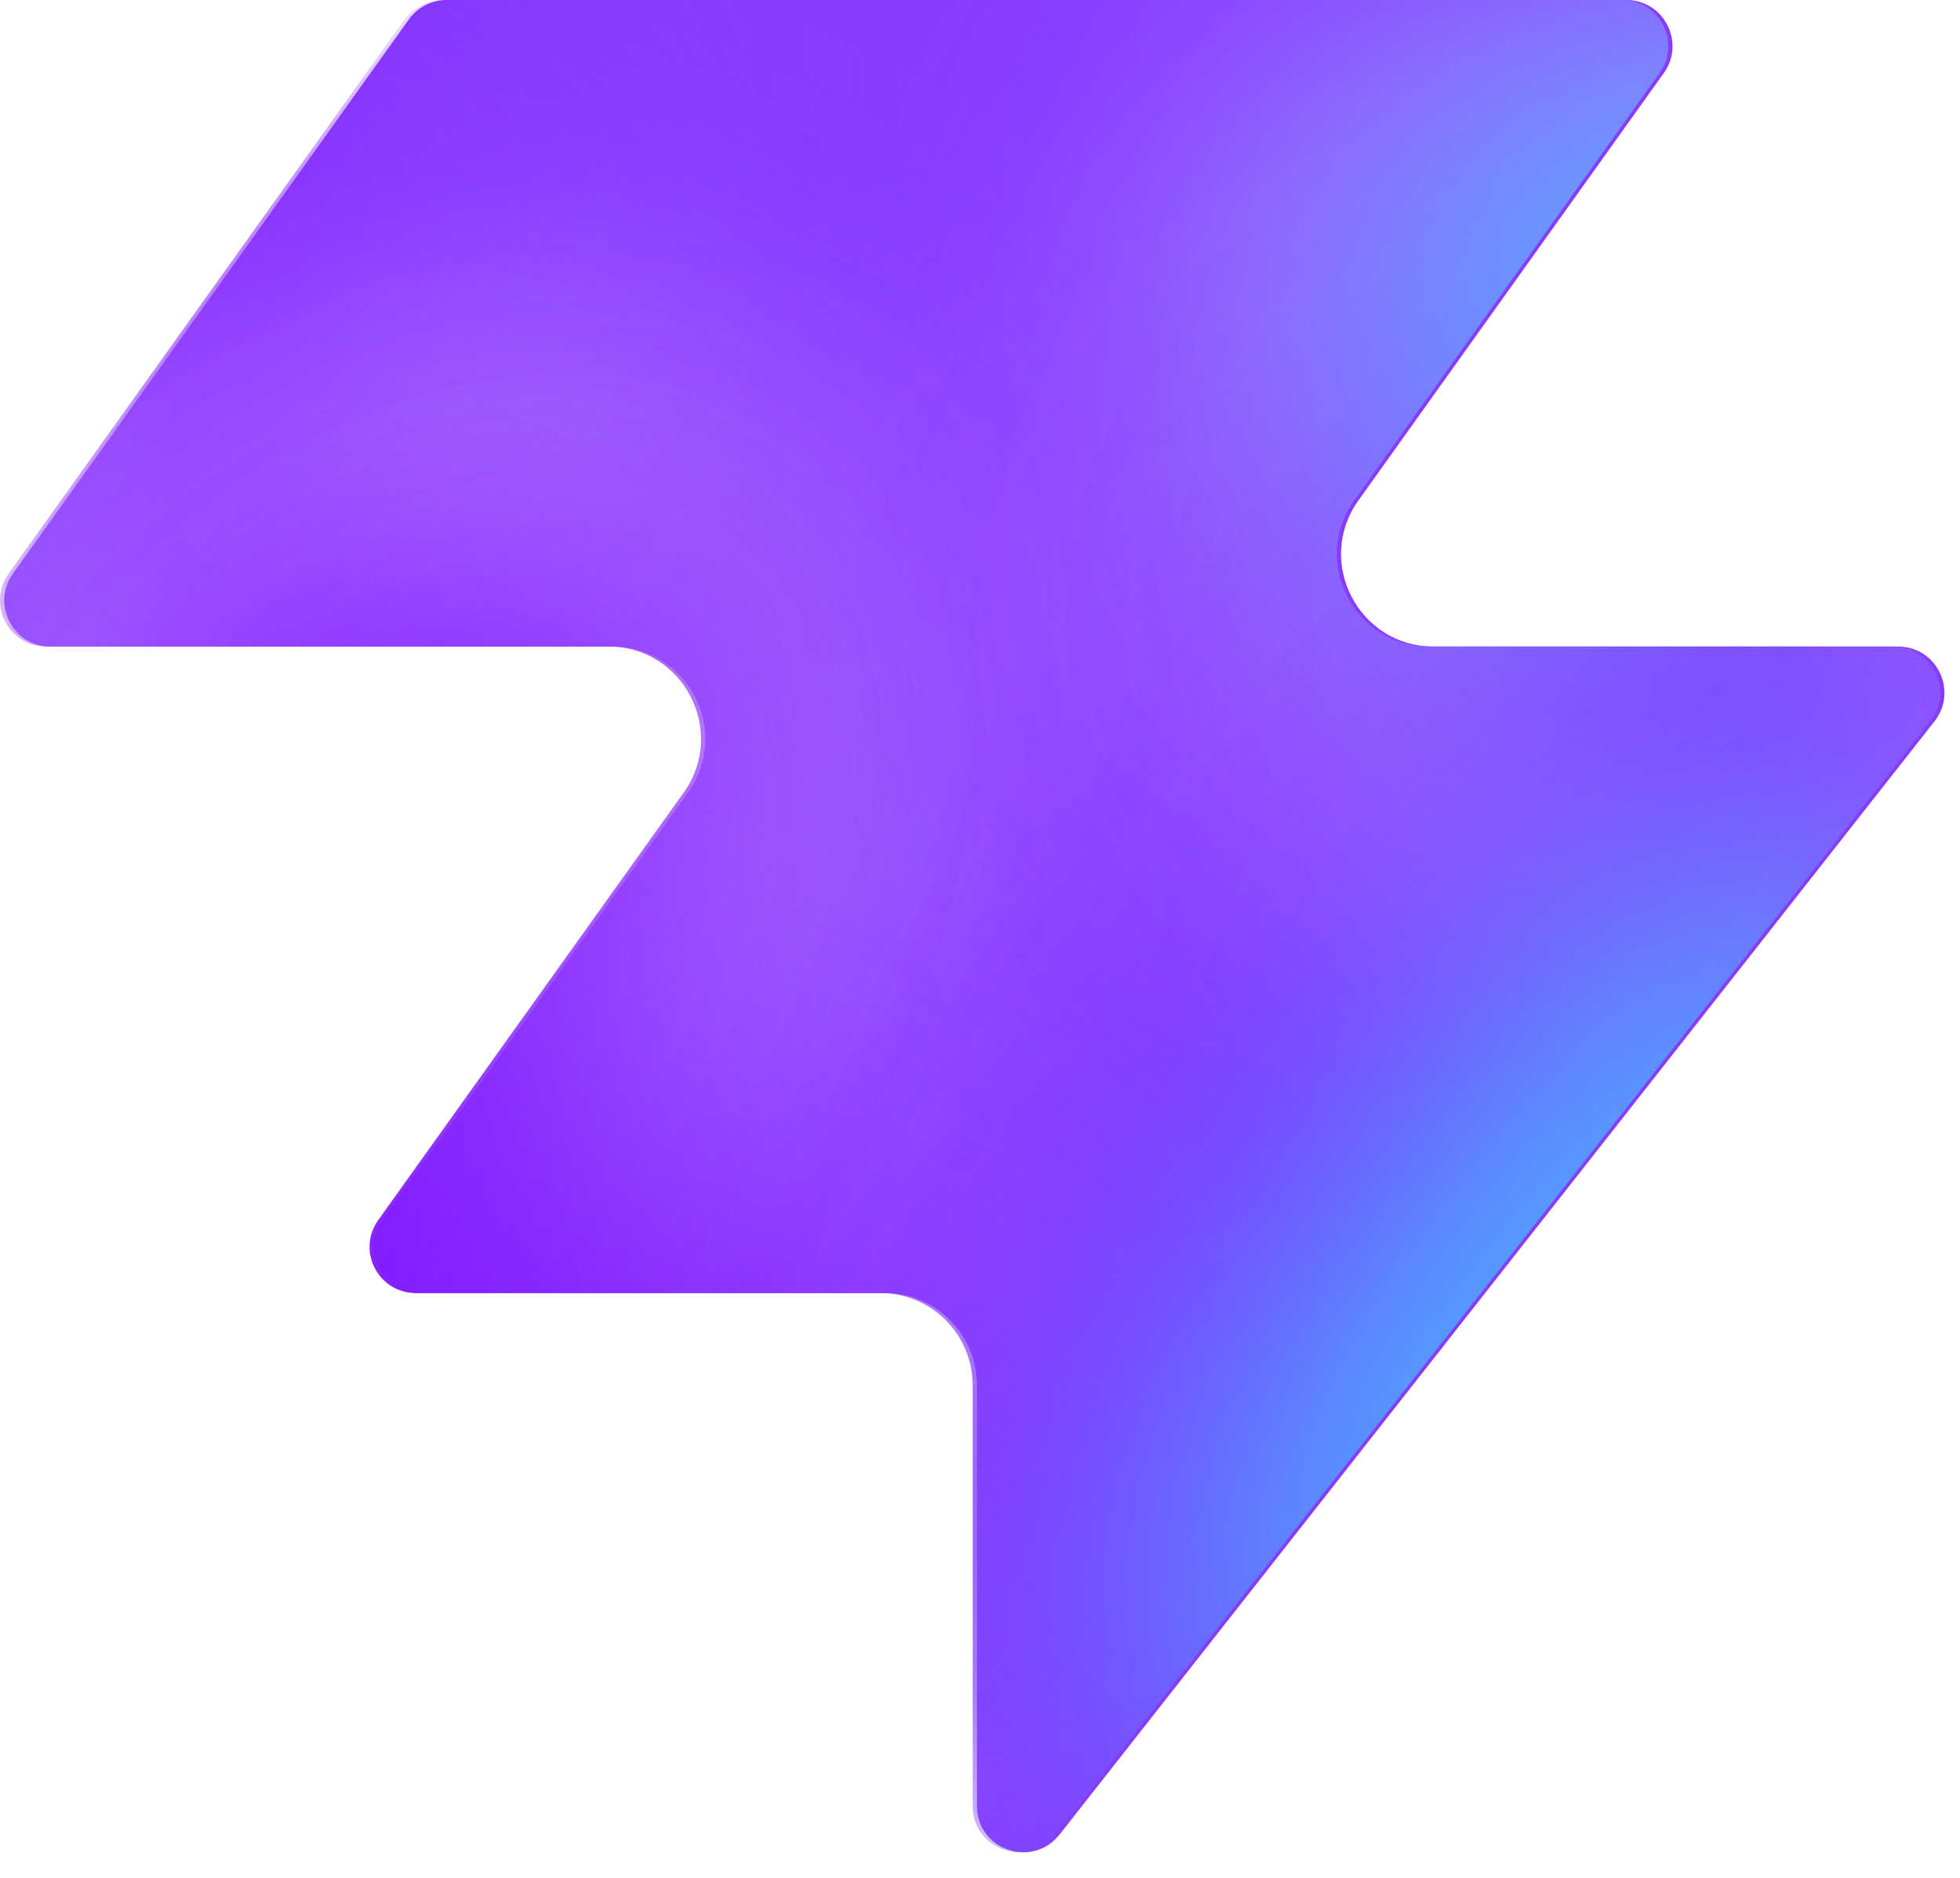
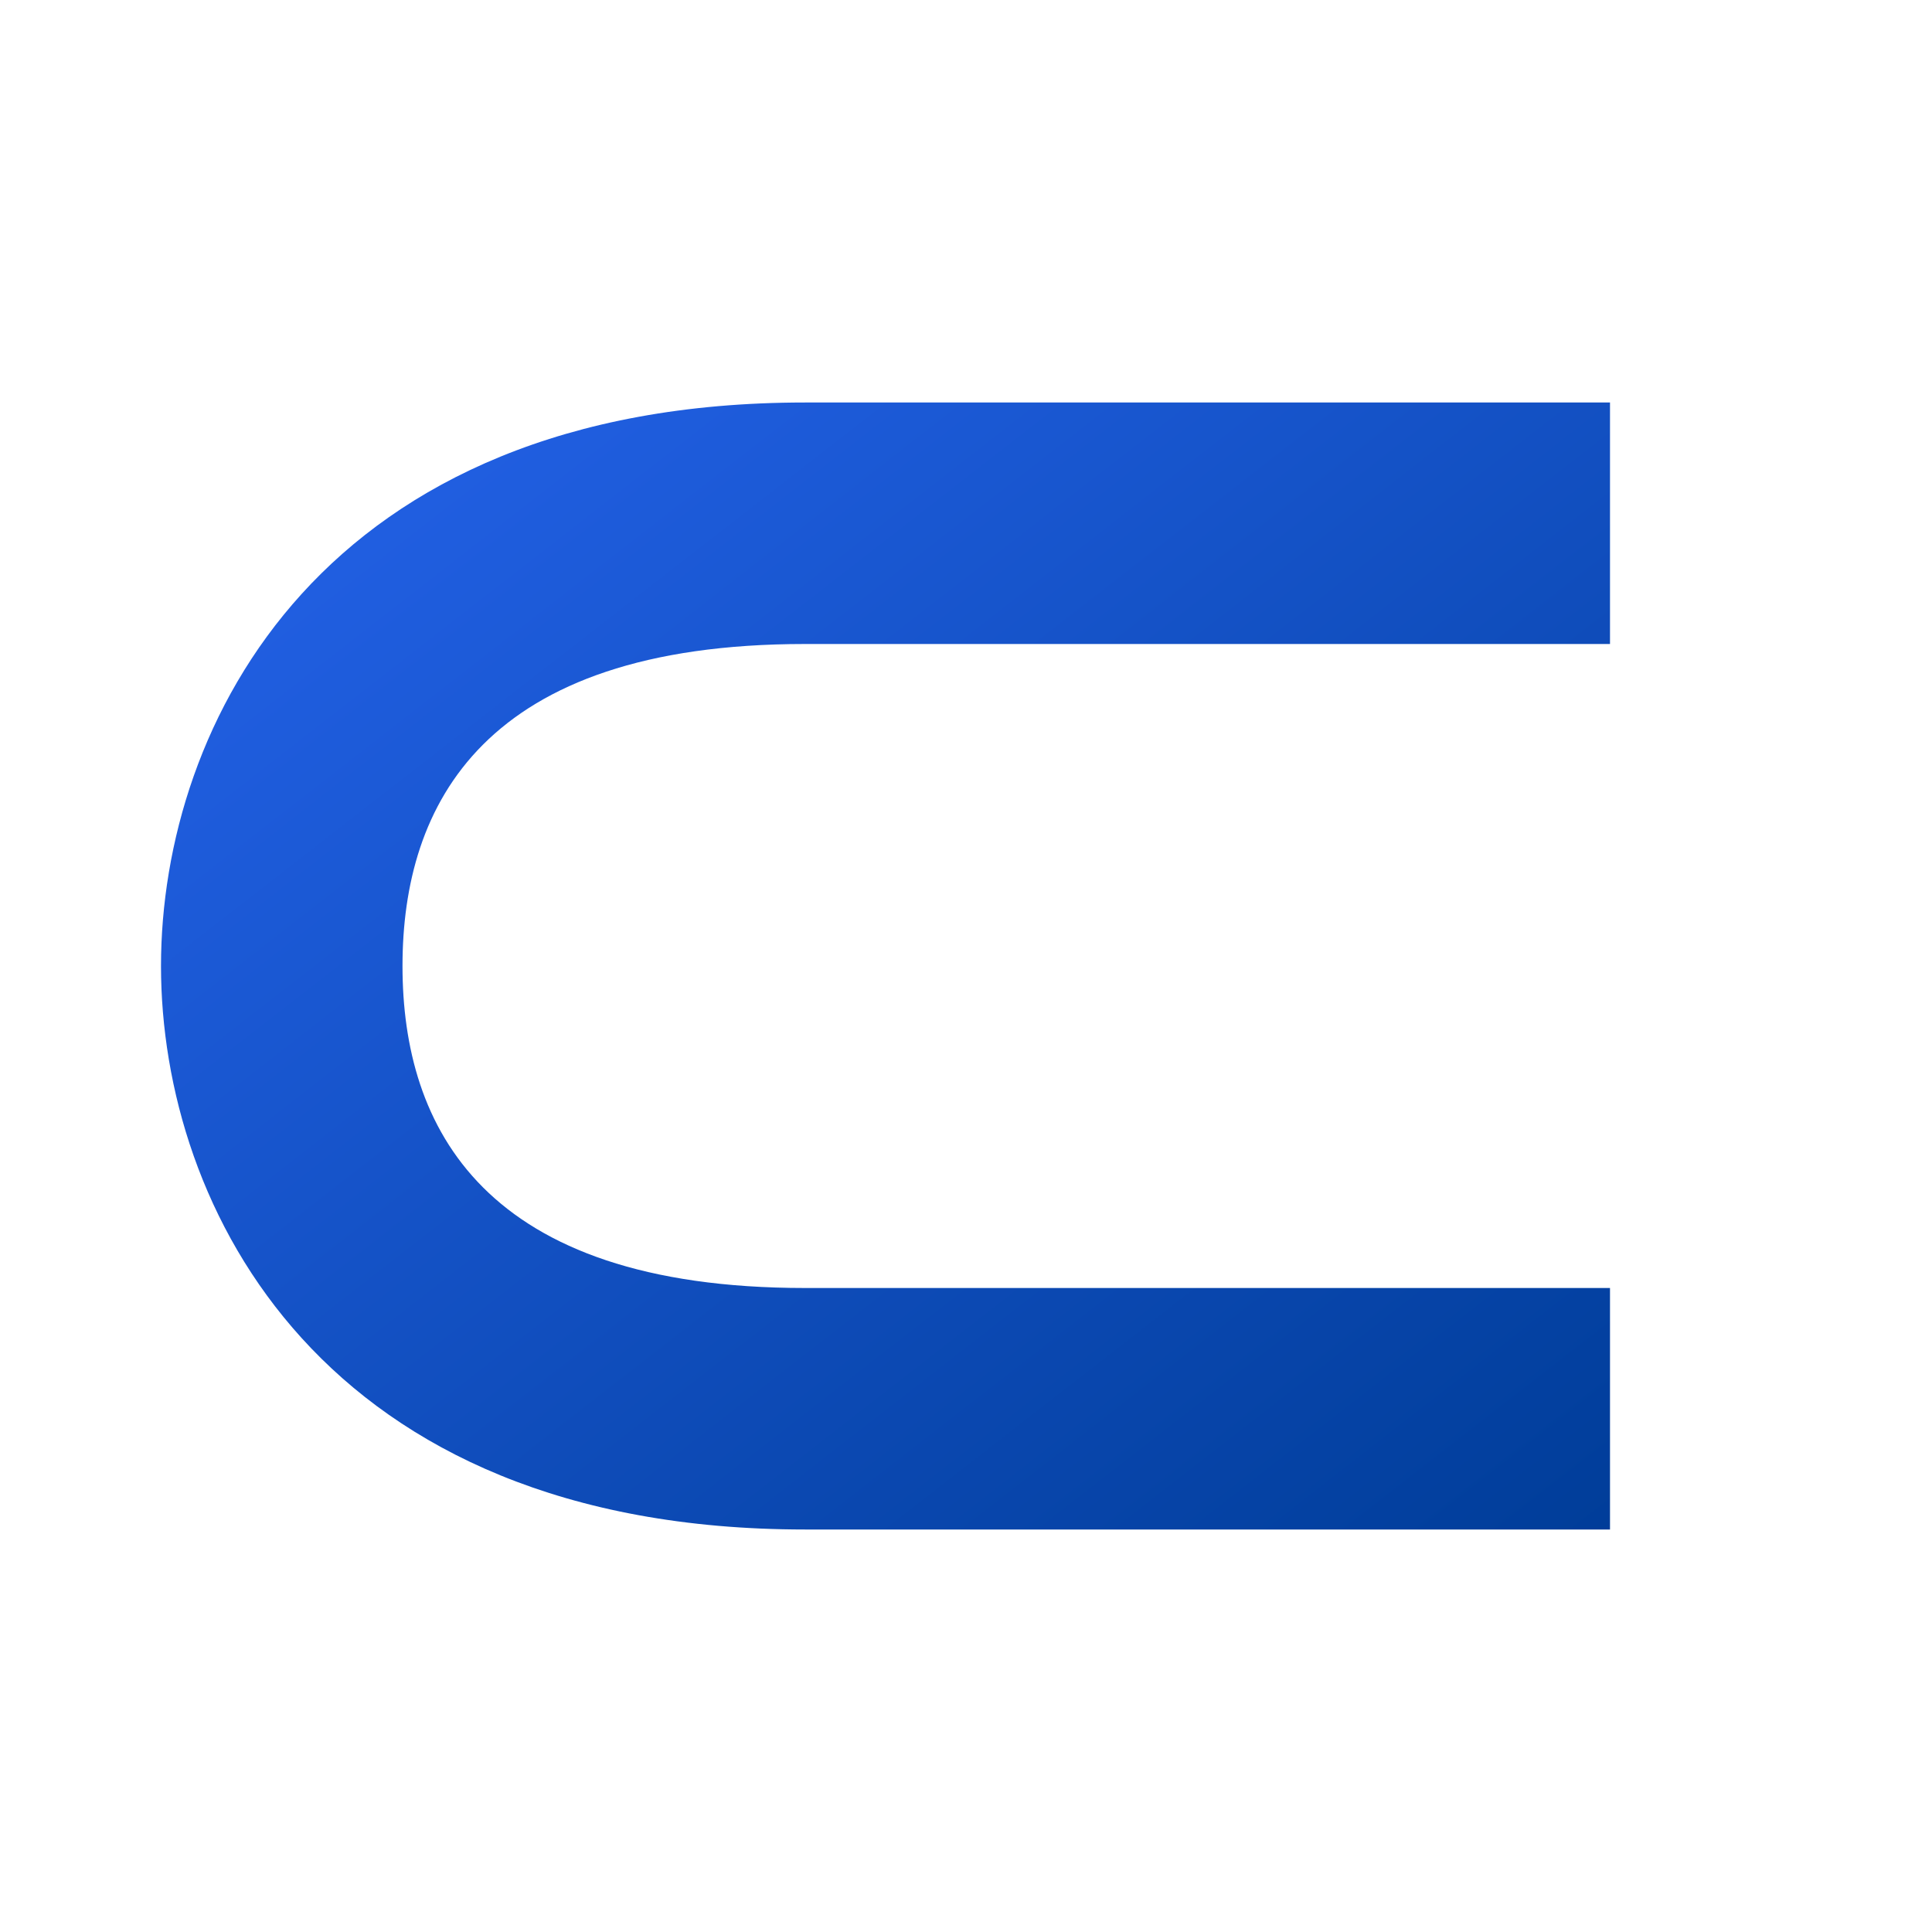
- <svg xmlns="http://www.w3.org/2000/svg" width="48" height="46" fill="none" viewBox="0 0 48 46">
-   <path fill="#863bff" d="M25.946 44.938c-.664.845-2.021.375-2.021-.698V33.937a2.26 2.26 0 0 0-2.262-2.262H10.287c-.92 0-1.456-1.04-.92-1.788l7.48-10.471c1.07-1.497 0-3.578-1.842-3.578H1.237c-.92 0-1.456-1.04-.92-1.788L10.013.474c.214-.297.556-.474.92-.474h28.894c.92 0 1.456 1.04.92 1.788l-7.48 10.471c-1.07 1.498 0 3.579 1.842 3.579h11.377c.943 0 1.473 1.088.89 1.83L25.947 44.94z" style="fill:#863bff;fill:color(display-p3 .525 .23 1);fill-opacity:1" />
-   <mask id="a" width="48" height="46" x="0" y="0" maskUnits="userSpaceOnUse" style="mask-type:alpha">
-     <path fill="#000" d="M25.842 44.938c-.664.844-2.021.375-2.021-.698V33.937a2.26 2.26 0 0 0-2.262-2.262H10.183c-.92 0-1.456-1.04-.92-1.788l7.48-10.471c1.07-1.498 0-3.579-1.842-3.579H1.133c-.92 0-1.456-1.04-.92-1.787L9.91.473c.214-.297.556-.474.92-.474h28.894c.92 0 1.456 1.04.92 1.788l-7.48 10.471c-1.07 1.498 0 3.578 1.842 3.578h11.377c.943 0 1.473 1.088.89 1.832L25.843 44.94z" style="fill:#000;fill-opacity:1" />
-   </mask>
-   <g mask="url(#a)">
-     <g filter="url(#b)">
-       <ellipse cx="5.508" cy="14.704" fill="#ede6ff" rx="5.508" ry="14.704" style="fill:#ede6ff;fill:color(display-p3 .927 .903 1);fill-opacity:1" transform="matrix(.00324 1 1 -.00324 -4.47 31.516)" />
-     </g>
-     <g filter="url(#c)">
-       <ellipse cx="10.399" cy="29.851" fill="#ede6ff" rx="10.399" ry="29.851" style="fill:#ede6ff;fill:color(display-p3 .927 .903 1);fill-opacity:1" transform="matrix(.00324 1 1 -.00324 -39.328 7.883)" />
-     </g>
-     <g filter="url(#d)">
-       <ellipse cx="5.508" cy="30.487" fill="#7e14ff" rx="5.508" ry="30.487" style="fill:#7e14ff;fill:color(display-p3 .492 .077 1);fill-opacity:1" transform="rotate(89.814 -25.913 -14.639)scale(1 -1)" />
-     </g>
-     <g filter="url(#e)">
-       <ellipse cx="5.508" cy="30.599" fill="#7e14ff" rx="5.508" ry="30.599" style="fill:#7e14ff;fill:color(display-p3 .492 .077 1);fill-opacity:1" transform="rotate(89.814 -32.644 -3.334)scale(1 -1)" />
-     </g>
-     <g filter="url(#f)">
-       <ellipse cx="5.508" cy="30.599" fill="#7e14ff" rx="5.508" ry="30.599" style="fill:#7e14ff;fill:color(display-p3 .492 .077 1);fill-opacity:1" transform="matrix(.00324 1 1 -.00324 -34.34 30.47)" />
-     </g>
-     <g filter="url(#g)">
-       <ellipse cx="14.072" cy="22.078" fill="#ede6ff" rx="14.072" ry="22.078" style="fill:#ede6ff;fill:color(display-p3 .927 .903 1);fill-opacity:1" transform="rotate(93.35 24.506 48.493)scale(-1 1)" />
-     </g>
-     <g filter="url(#h)">
-       <ellipse cx="3.47" cy="21.501" fill="#7e14ff" rx="3.47" ry="21.501" style="fill:#7e14ff;fill:color(display-p3 .492 .077 1);fill-opacity:1" transform="rotate(89.009 28.708 47.59)scale(-1 1)" />
-     </g>
-     <g filter="url(#i)">
-       <ellipse cx="3.47" cy="21.501" fill="#7e14ff" rx="3.47" ry="21.501" style="fill:#7e14ff;fill:color(display-p3 .492 .077 1);fill-opacity:1" transform="rotate(89.009 28.708 47.59)scale(-1 1)" />
-     </g>
-     <g filter="url(#j)">
-       <ellipse cx=".387" cy="8.972" fill="#7e14ff" rx="4.407" ry="29.108" style="fill:#7e14ff;fill:color(display-p3 .492 .077 1);fill-opacity:1" transform="rotate(39.51 .387 8.972)" />
-     </g>
-     <g filter="url(#k)">
-       <ellipse cx="47.523" cy="-6.092" fill="#7e14ff" rx="4.407" ry="29.108" style="fill:#7e14ff;fill:color(display-p3 .492 .077 1);fill-opacity:1" transform="rotate(37.892 47.523 -6.092)" />
-     </g>
-     <g filter="url(#l)">
-       <ellipse cx="41.412" cy="6.333" fill="#47bfff" rx="5.971" ry="9.665" style="fill:#47bfff;fill:color(display-p3 .28 .748 1);fill-opacity:1" transform="rotate(37.892 41.412 6.333)" />
-     </g>
-     <g filter="url(#m)">
-       <ellipse cx="-1.879" cy="38.332" fill="#7e14ff" rx="4.407" ry="29.108" style="fill:#7e14ff;fill:color(display-p3 .492 .077 1);fill-opacity:1" transform="rotate(37.892 -1.88 38.332)" />
-     </g>
-     <g filter="url(#n)">
-       <ellipse cx="-1.879" cy="38.332" fill="#7e14ff" rx="4.407" ry="29.108" style="fill:#7e14ff;fill:color(display-p3 .492 .077 1);fill-opacity:1" transform="rotate(37.892 -1.88 38.332)" />
-     </g>
-     <g filter="url(#o)">
-       <ellipse cx="35.651" cy="29.907" fill="#7e14ff" rx="4.407" ry="29.108" style="fill:#7e14ff;fill:color(display-p3 .492 .077 1);fill-opacity:1" transform="rotate(37.892 35.651 29.907)" />
-     </g>
-     <g filter="url(#p)">
-       <ellipse cx="38.418" cy="32.4" fill="#47bfff" rx="5.971" ry="15.297" style="fill:#47bfff;fill:color(display-p3 .28 .748 1);fill-opacity:1" transform="rotate(37.892 38.418 32.4)" />
-     </g>
-   </g>
+ <svg xmlns="http://www.w3.org/2000/svg" viewBox="0 0 48 48" width="48" height="48">
  <defs>
-     <filter id="b" width="60.045" height="41.654" x="-19.77" y="16.149" color-interpolation-filters="sRGB" filterUnits="userSpaceOnUse">
-       <feFlood flood-opacity="0" result="BackgroundImageFix" />
-       <feBlend in="SourceGraphic" in2="BackgroundImageFix" result="shape" />
-       <feGaussianBlur result="effect1_foregroundBlur_2002_17158" stdDeviation="7.659" />
-     </filter>
-     <filter id="c" width="90.34" height="51.437" x="-54.613" y="-7.533" color-interpolation-filters="sRGB" filterUnits="userSpaceOnUse">
-       <feFlood flood-opacity="0" result="BackgroundImageFix" />
-       <feBlend in="SourceGraphic" in2="BackgroundImageFix" result="shape" />
-       <feGaussianBlur result="effect1_foregroundBlur_2002_17158" stdDeviation="7.659" />
-     </filter>
-     <filter id="d" width="79.355" height="29.4" x="-49.64" y="2.03" color-interpolation-filters="sRGB" filterUnits="userSpaceOnUse">
-       <feFlood flood-opacity="0" result="BackgroundImageFix" />
-       <feBlend in="SourceGraphic" in2="BackgroundImageFix" result="shape" />
-       <feGaussianBlur result="effect1_foregroundBlur_2002_17158" stdDeviation="4.596" />
-     </filter>
-     <filter id="e" width="79.579" height="29.4" x="-45.045" y="20.029" color-interpolation-filters="sRGB" filterUnits="userSpaceOnUse">
-       <feFlood flood-opacity="0" result="BackgroundImageFix" />
-       <feBlend in="SourceGraphic" in2="BackgroundImageFix" result="shape" />
-       <feGaussianBlur result="effect1_foregroundBlur_2002_17158" stdDeviation="4.596" />
-     </filter>
-     <filter id="f" width="79.579" height="29.4" x="-43.513" y="21.178" color-interpolation-filters="sRGB" filterUnits="userSpaceOnUse">
-       <feFlood flood-opacity="0" result="BackgroundImageFix" />
-       <feBlend in="SourceGraphic" in2="BackgroundImageFix" result="shape" />
-       <feGaussianBlur result="effect1_foregroundBlur_2002_17158" stdDeviation="4.596" />
-     </filter>
-     <filter id="g" width="74.749" height="58.852" x="15.756" y="-17.901" color-interpolation-filters="sRGB" filterUnits="userSpaceOnUse">
-       <feFlood flood-opacity="0" result="BackgroundImageFix" />
-       <feBlend in="SourceGraphic" in2="BackgroundImageFix" result="shape" />
-       <feGaussianBlur result="effect1_foregroundBlur_2002_17158" stdDeviation="7.659" />
-     </filter>
-     <filter id="h" width="61.377" height="25.362" x="23.548" y="2.284" color-interpolation-filters="sRGB" filterUnits="userSpaceOnUse">
-       <feFlood flood-opacity="0" result="BackgroundImageFix" />
-       <feBlend in="SourceGraphic" in2="BackgroundImageFix" result="shape" />
-       <feGaussianBlur result="effect1_foregroundBlur_2002_17158" stdDeviation="4.596" />
-     </filter>
-     <filter id="i" width="61.377" height="25.362" x="23.548" y="2.284" color-interpolation-filters="sRGB" filterUnits="userSpaceOnUse">
-       <feFlood flood-opacity="0" result="BackgroundImageFix" />
-       <feBlend in="SourceGraphic" in2="BackgroundImageFix" result="shape" />
-       <feGaussianBlur result="effect1_foregroundBlur_2002_17158" stdDeviation="4.596" />
-     </filter>
-     <filter id="j" width="56.045" height="63.649" x="-27.636" y="-22.853" color-interpolation-filters="sRGB" filterUnits="userSpaceOnUse">
-       <feFlood flood-opacity="0" result="BackgroundImageFix" />
-       <feBlend in="SourceGraphic" in2="BackgroundImageFix" result="shape" />
-       <feGaussianBlur result="effect1_foregroundBlur_2002_17158" stdDeviation="4.596" />
-     </filter>
-     <filter id="k" width="54.814" height="64.646" x="20.116" y="-38.415" color-interpolation-filters="sRGB" filterUnits="userSpaceOnUse">
-       <feFlood flood-opacity="0" result="BackgroundImageFix" />
-       <feBlend in="SourceGraphic" in2="BackgroundImageFix" result="shape" />
-       <feGaussianBlur result="effect1_foregroundBlur_2002_17158" stdDeviation="4.596" />
-     </filter>
-     <filter id="l" width="33.541" height="35.313" x="24.641" y="-11.323" color-interpolation-filters="sRGB" filterUnits="userSpaceOnUse">
-       <feFlood flood-opacity="0" result="BackgroundImageFix" />
-       <feBlend in="SourceGraphic" in2="BackgroundImageFix" result="shape" />
-       <feGaussianBlur result="effect1_foregroundBlur_2002_17158" stdDeviation="4.596" />
-     </filter>
-     <filter id="m" width="54.814" height="64.646" x="-29.286" y="6.009" color-interpolation-filters="sRGB" filterUnits="userSpaceOnUse">
-       <feFlood flood-opacity="0" result="BackgroundImageFix" />
-       <feBlend in="SourceGraphic" in2="BackgroundImageFix" result="shape" />
-       <feGaussianBlur result="effect1_foregroundBlur_2002_17158" stdDeviation="4.596" />
-     </filter>
-     <filter id="n" width="54.814" height="64.646" x="-29.286" y="6.009" color-interpolation-filters="sRGB" filterUnits="userSpaceOnUse">
-       <feFlood flood-opacity="0" result="BackgroundImageFix" />
-       <feBlend in="SourceGraphic" in2="BackgroundImageFix" result="shape" />
-       <feGaussianBlur result="effect1_foregroundBlur_2002_17158" stdDeviation="4.596" />
-     </filter>
-     <filter id="o" width="54.814" height="64.646" x="8.244" y="-2.416" color-interpolation-filters="sRGB" filterUnits="userSpaceOnUse">
-       <feFlood flood-opacity="0" result="BackgroundImageFix" />
-       <feBlend in="SourceGraphic" in2="BackgroundImageFix" result="shape" />
-       <feGaussianBlur result="effect1_foregroundBlur_2002_17158" stdDeviation="4.596" />
-     </filter>
-     <filter id="p" width="39.409" height="43.623" x="18.713" y="10.588" color-interpolation-filters="sRGB" filterUnits="userSpaceOnUse">
-       <feFlood flood-opacity="0" result="BackgroundImageFix" />
-       <feBlend in="SourceGraphic" in2="BackgroundImageFix" result="shape" />
-       <feGaussianBlur result="effect1_foregroundBlur_2002_17158" stdDeviation="4.596" />
-     </filter>
+     <linearGradient id="cGradient" x1="0%" y1="0%" x2="100%" y2="100%">
+       <stop offset="0%" style="stop-color:#2563eb;stop-opacity:1" />
+       <stop offset="100%" style="stop-color:#003d99;stop-opacity:1" />
+     </linearGradient>
  </defs>
+   <path d="M 40 10 L 20 10 C 8 10 4 18 4 24 C 4 30 8 38 20 38 L 40 38 L 40 32 L 20 32 C 12 32 10 28 10 24 C 10 20 12 16 20 16 L 40 16 Z" fill="url(#cGradient)" stroke="none" />
</svg>
